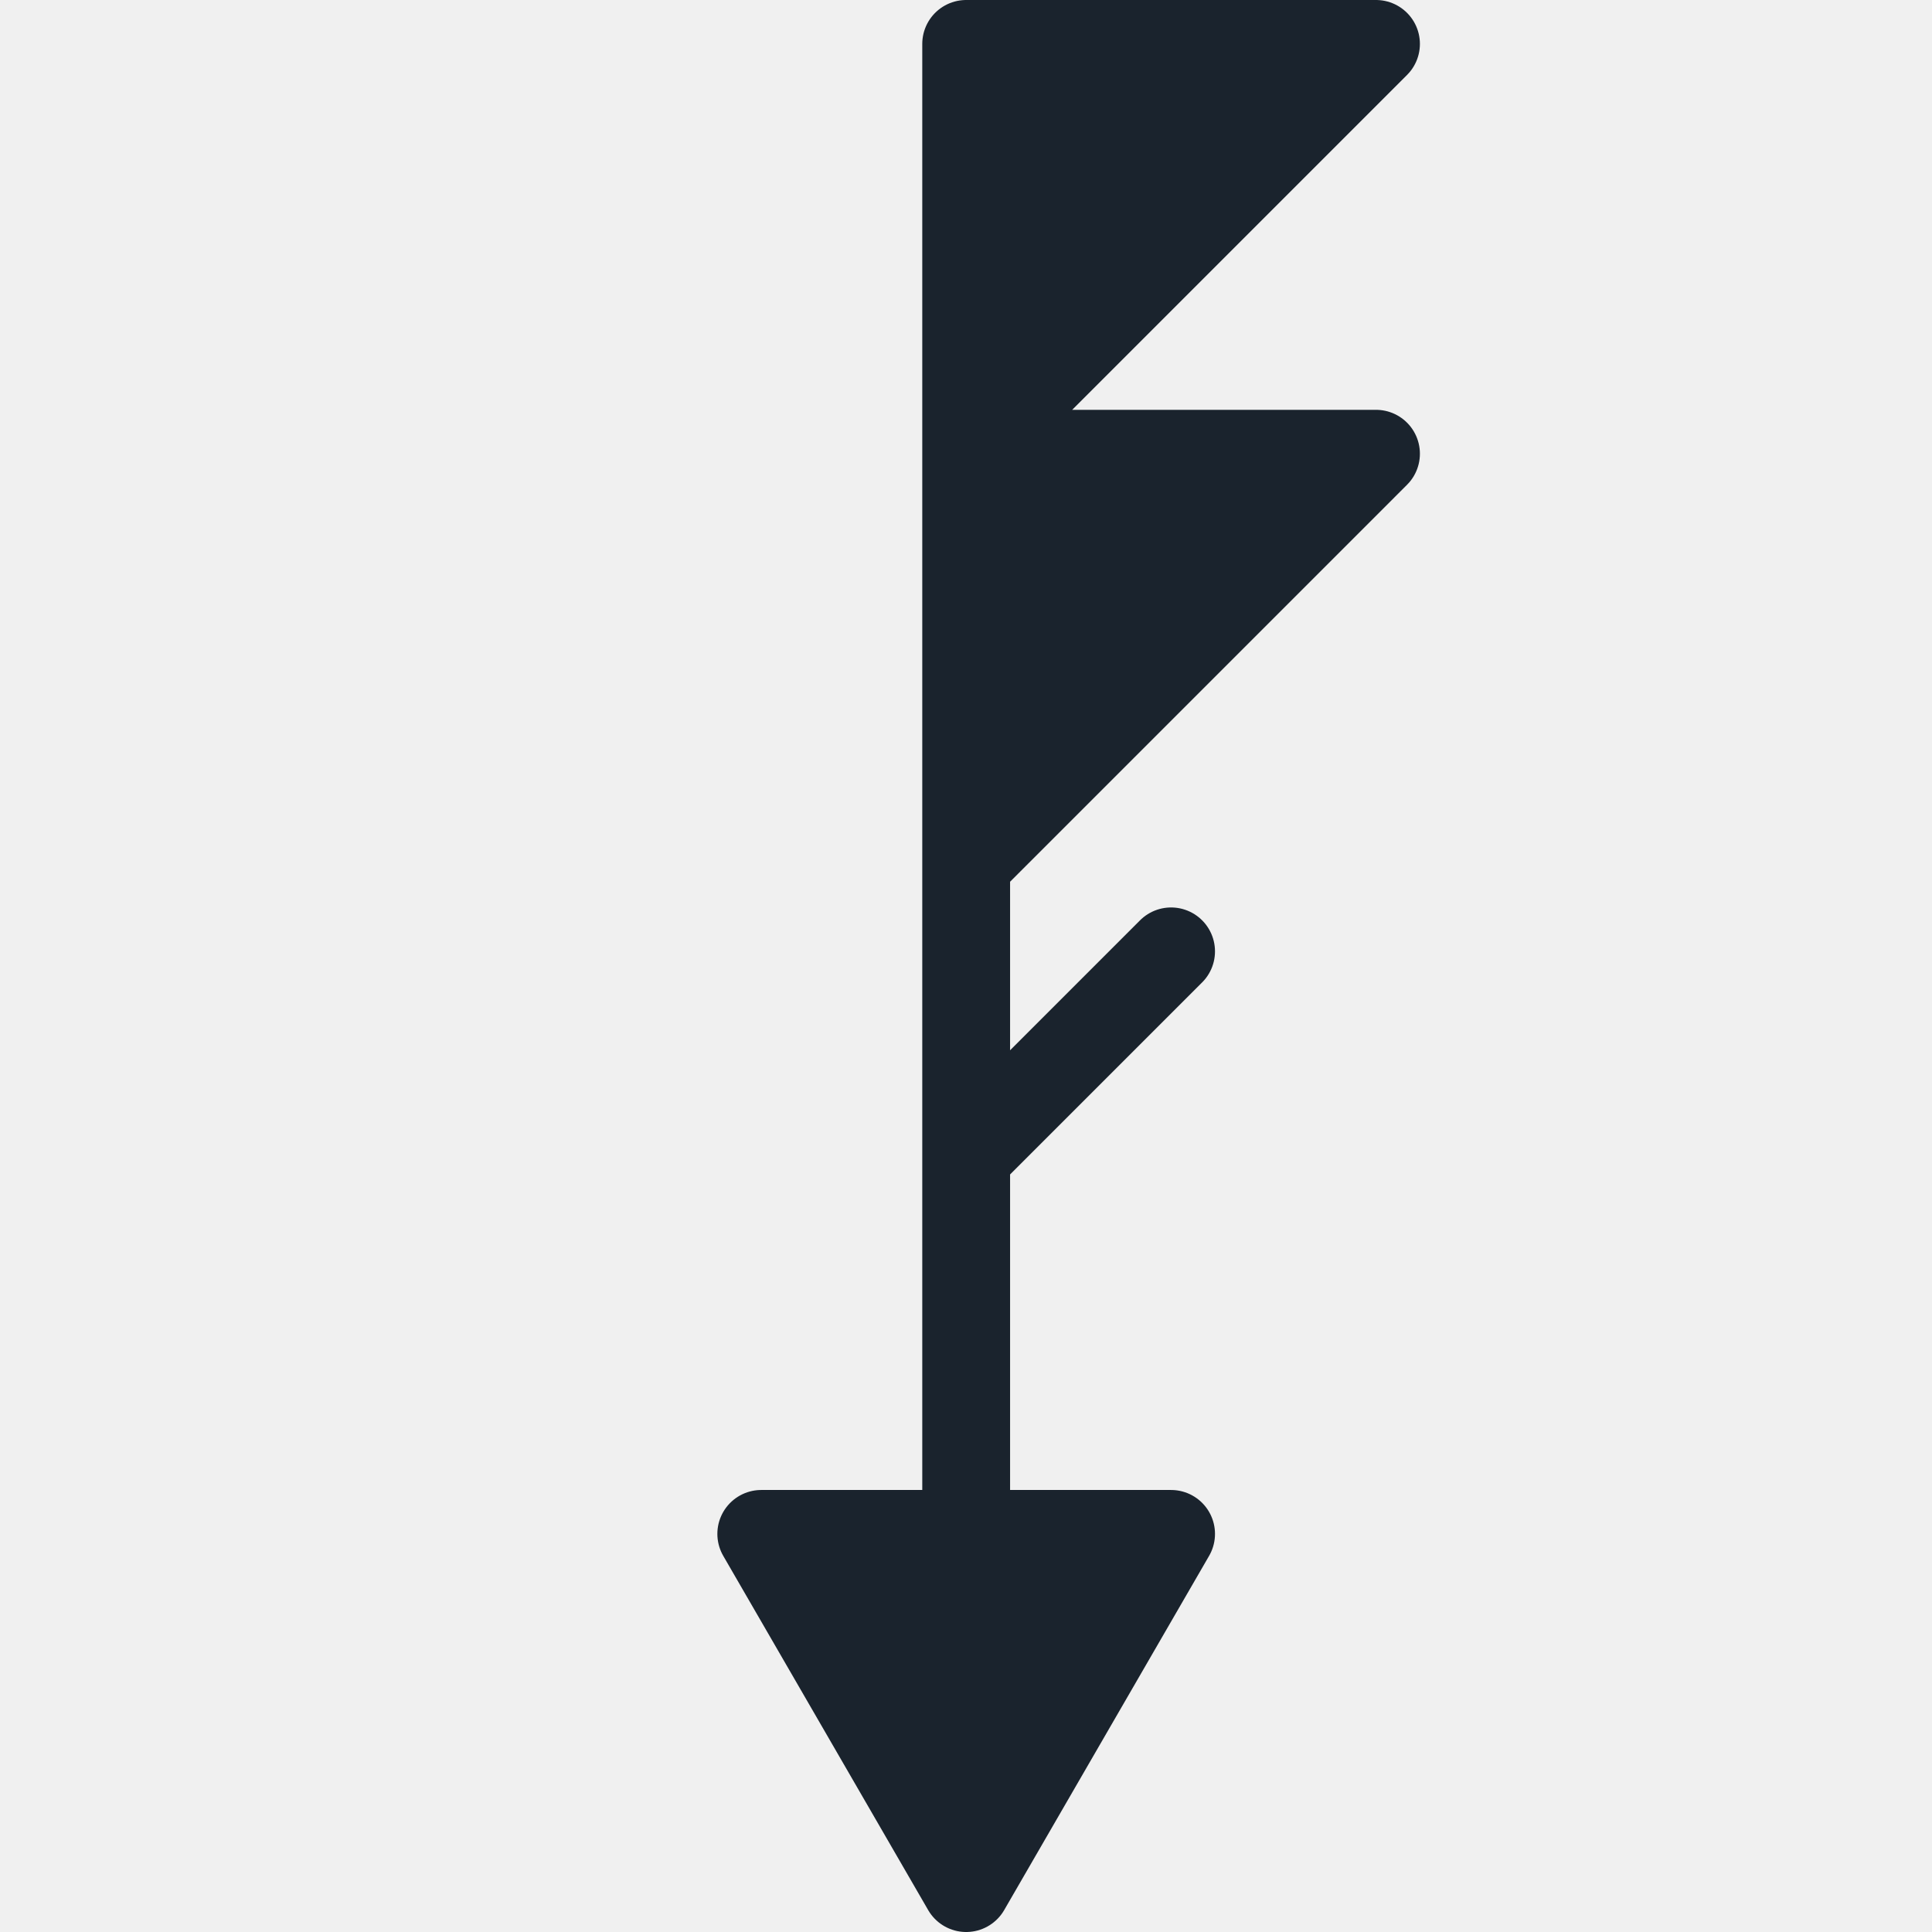
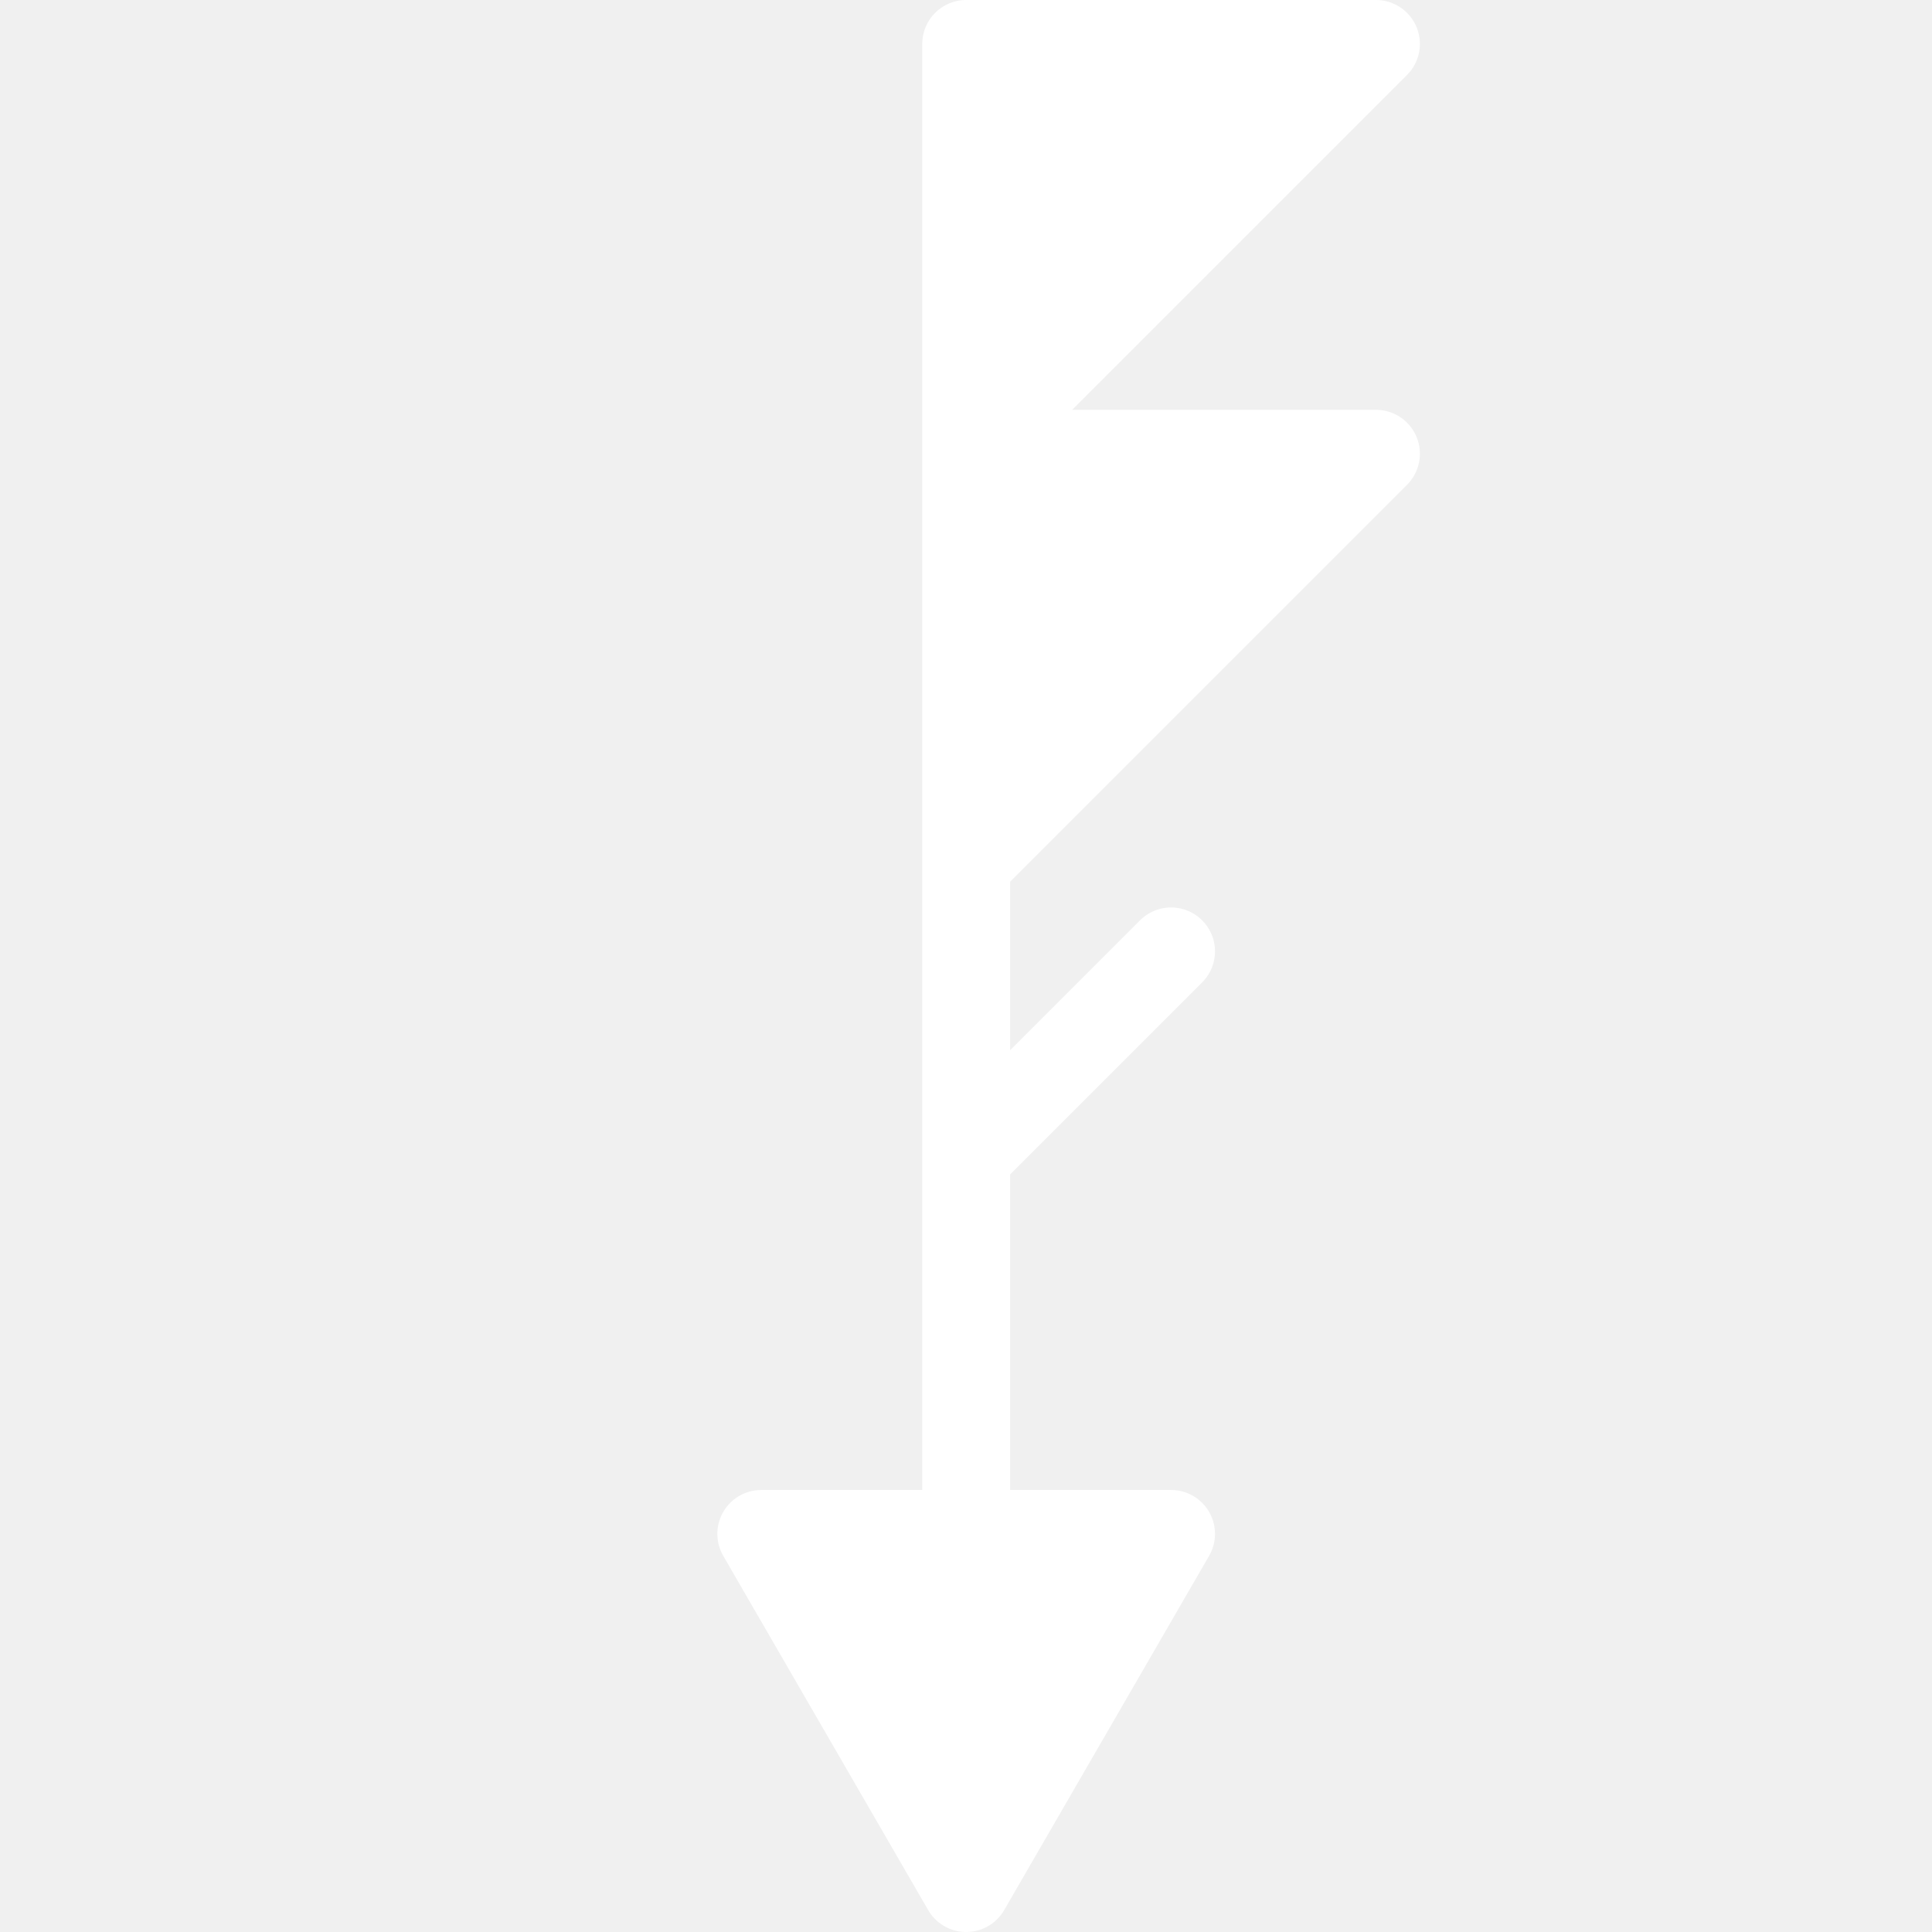
<svg xmlns="http://www.w3.org/2000/svg" viewBox="0 0 66 66" version="1.1" id="svg1" width="66" height="66">
  <defs id="defs1" />
  <style type="text/css" id="style1">
-         .svg-wb{fill:#1A232D;stroke:#1A232D;stroke-width:3;stroke-linecap:round;stroke-linejoin:round;stroke-miterlimit:10;}
+         .svg-wb{fill:#FFFFFF;stroke:#FFFFFF;stroke-width:3;stroke-linecap:round;stroke-linejoin:round;stroke-miterlimit:10;}
    </style>
  <path class="svg-wb" d="M 33.006,51.5 V 1.5 m 0,0 h 14 l -14,14 z m 0,14 h 14 l -14,14 z m 0,24 7,-7 m -7,32 7,-12.1 h -14 z" id="path1" />
</svg>
